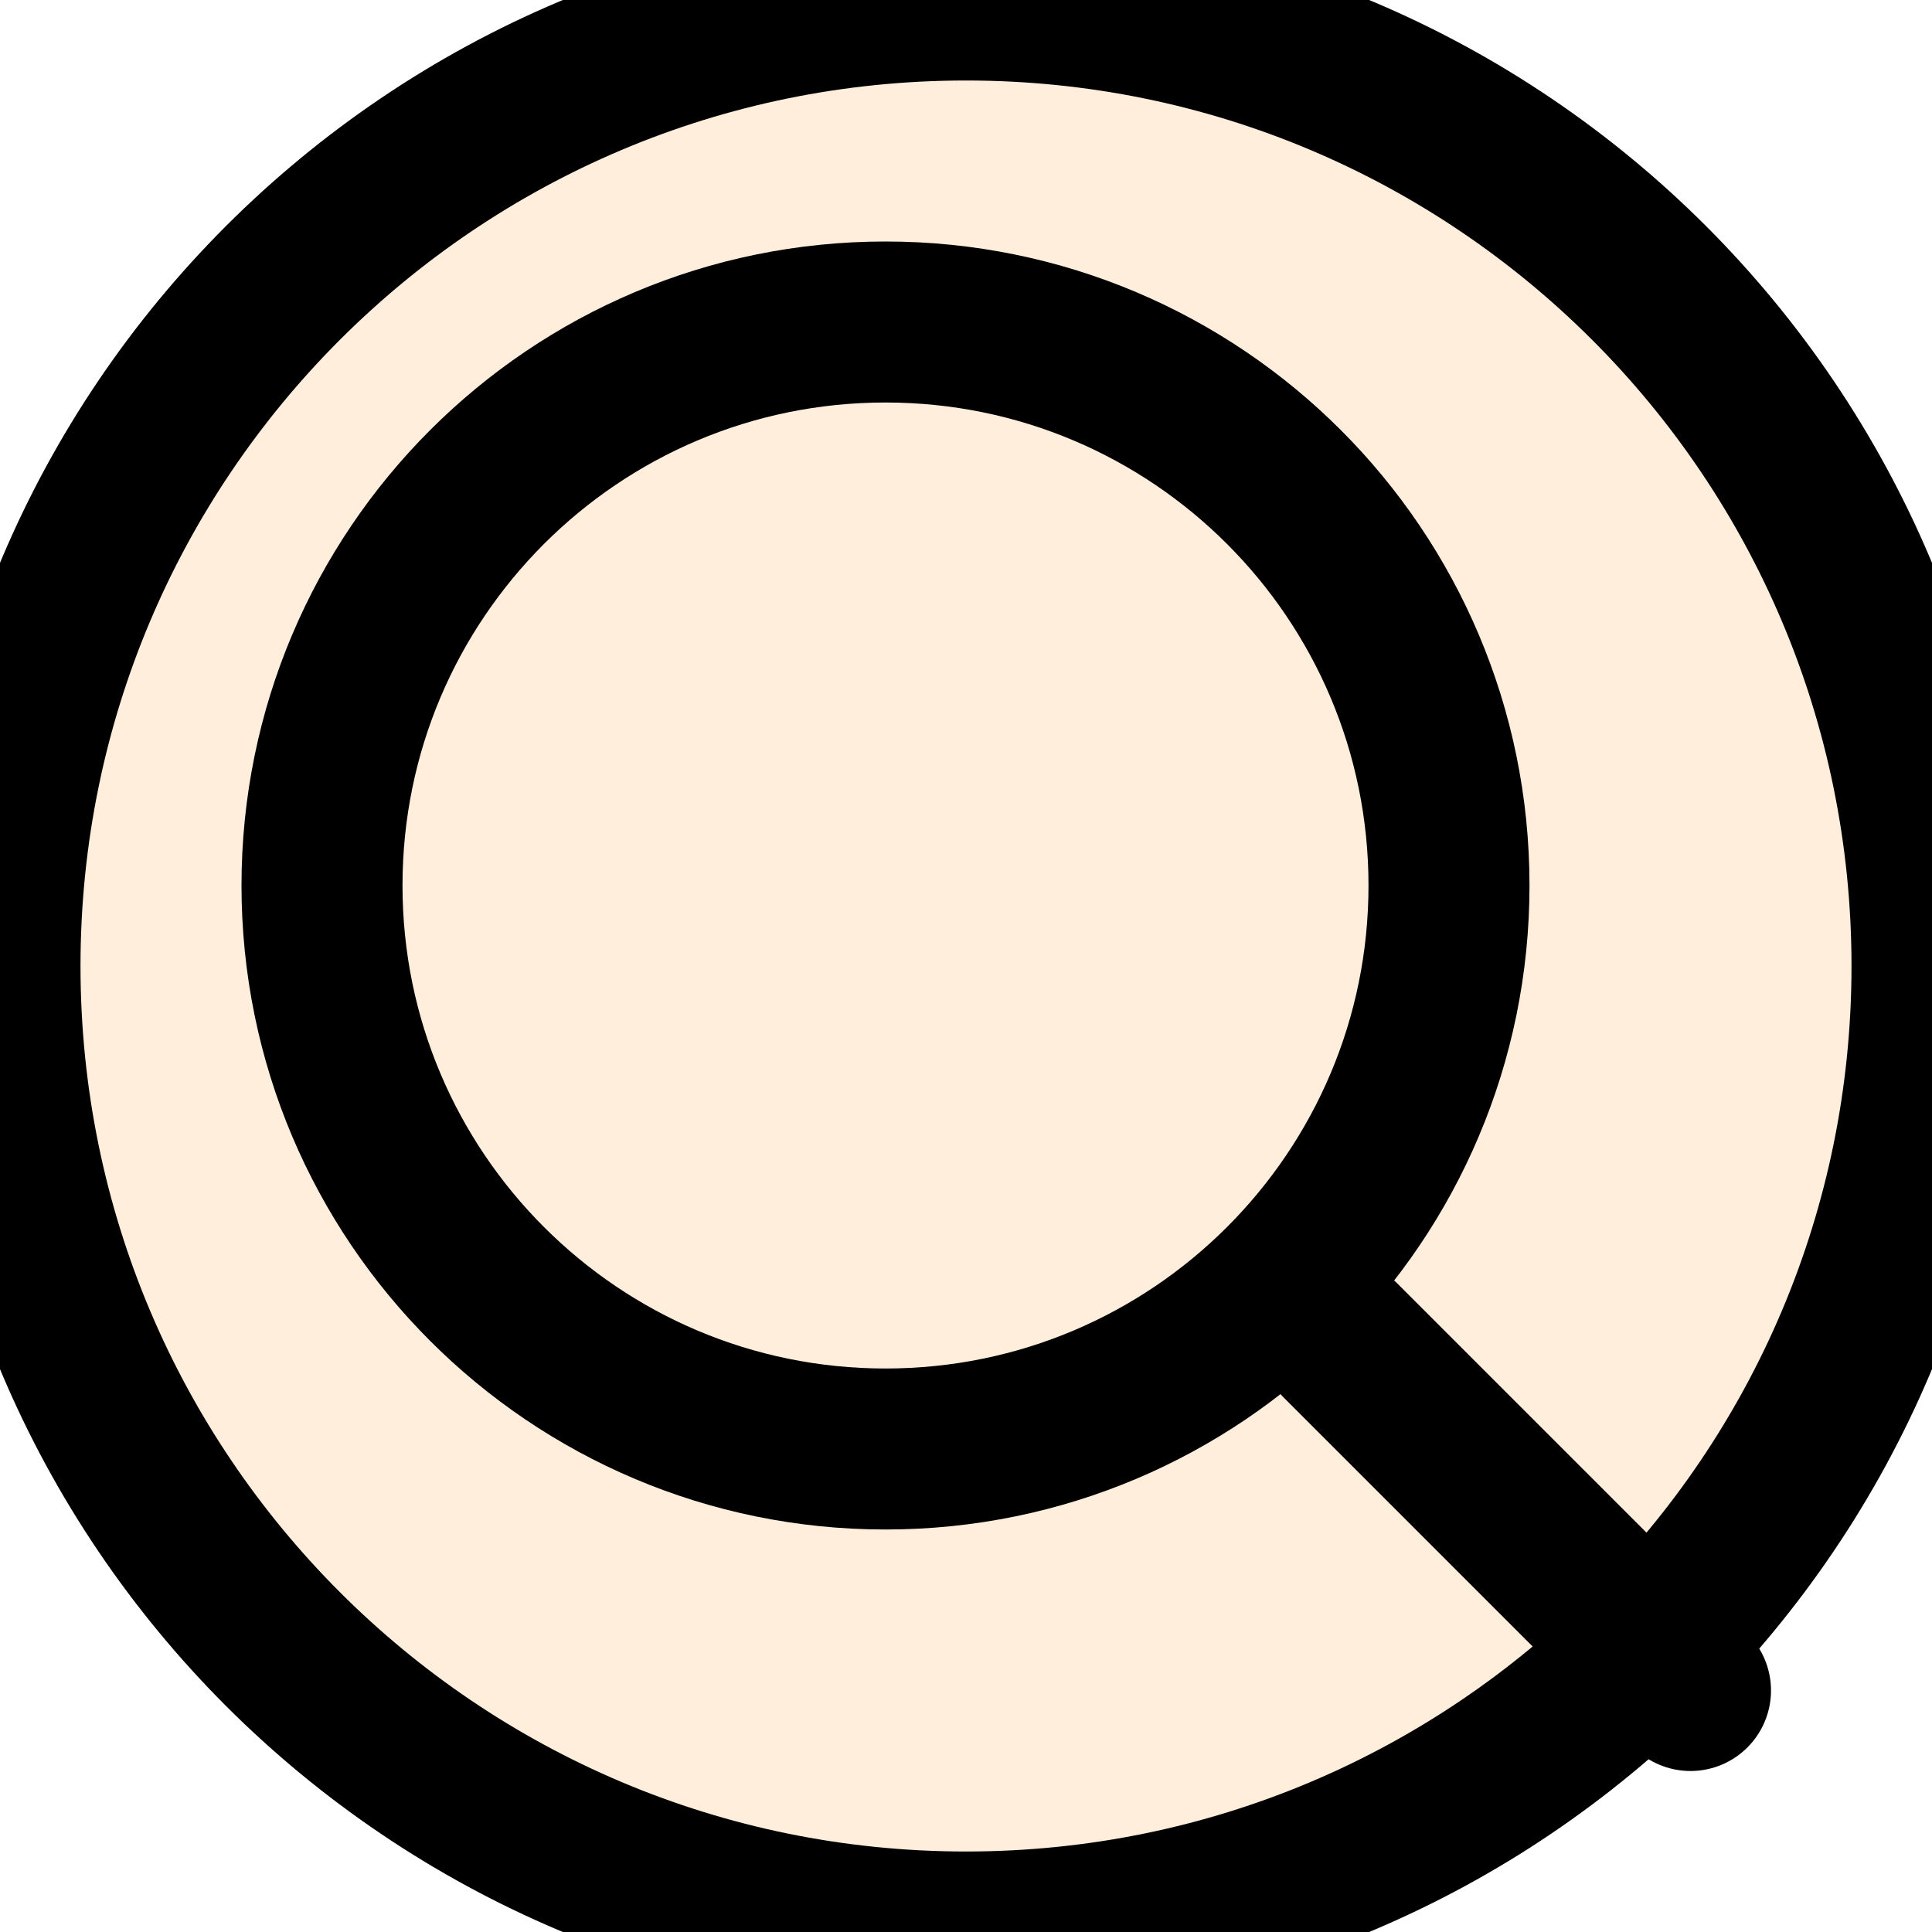
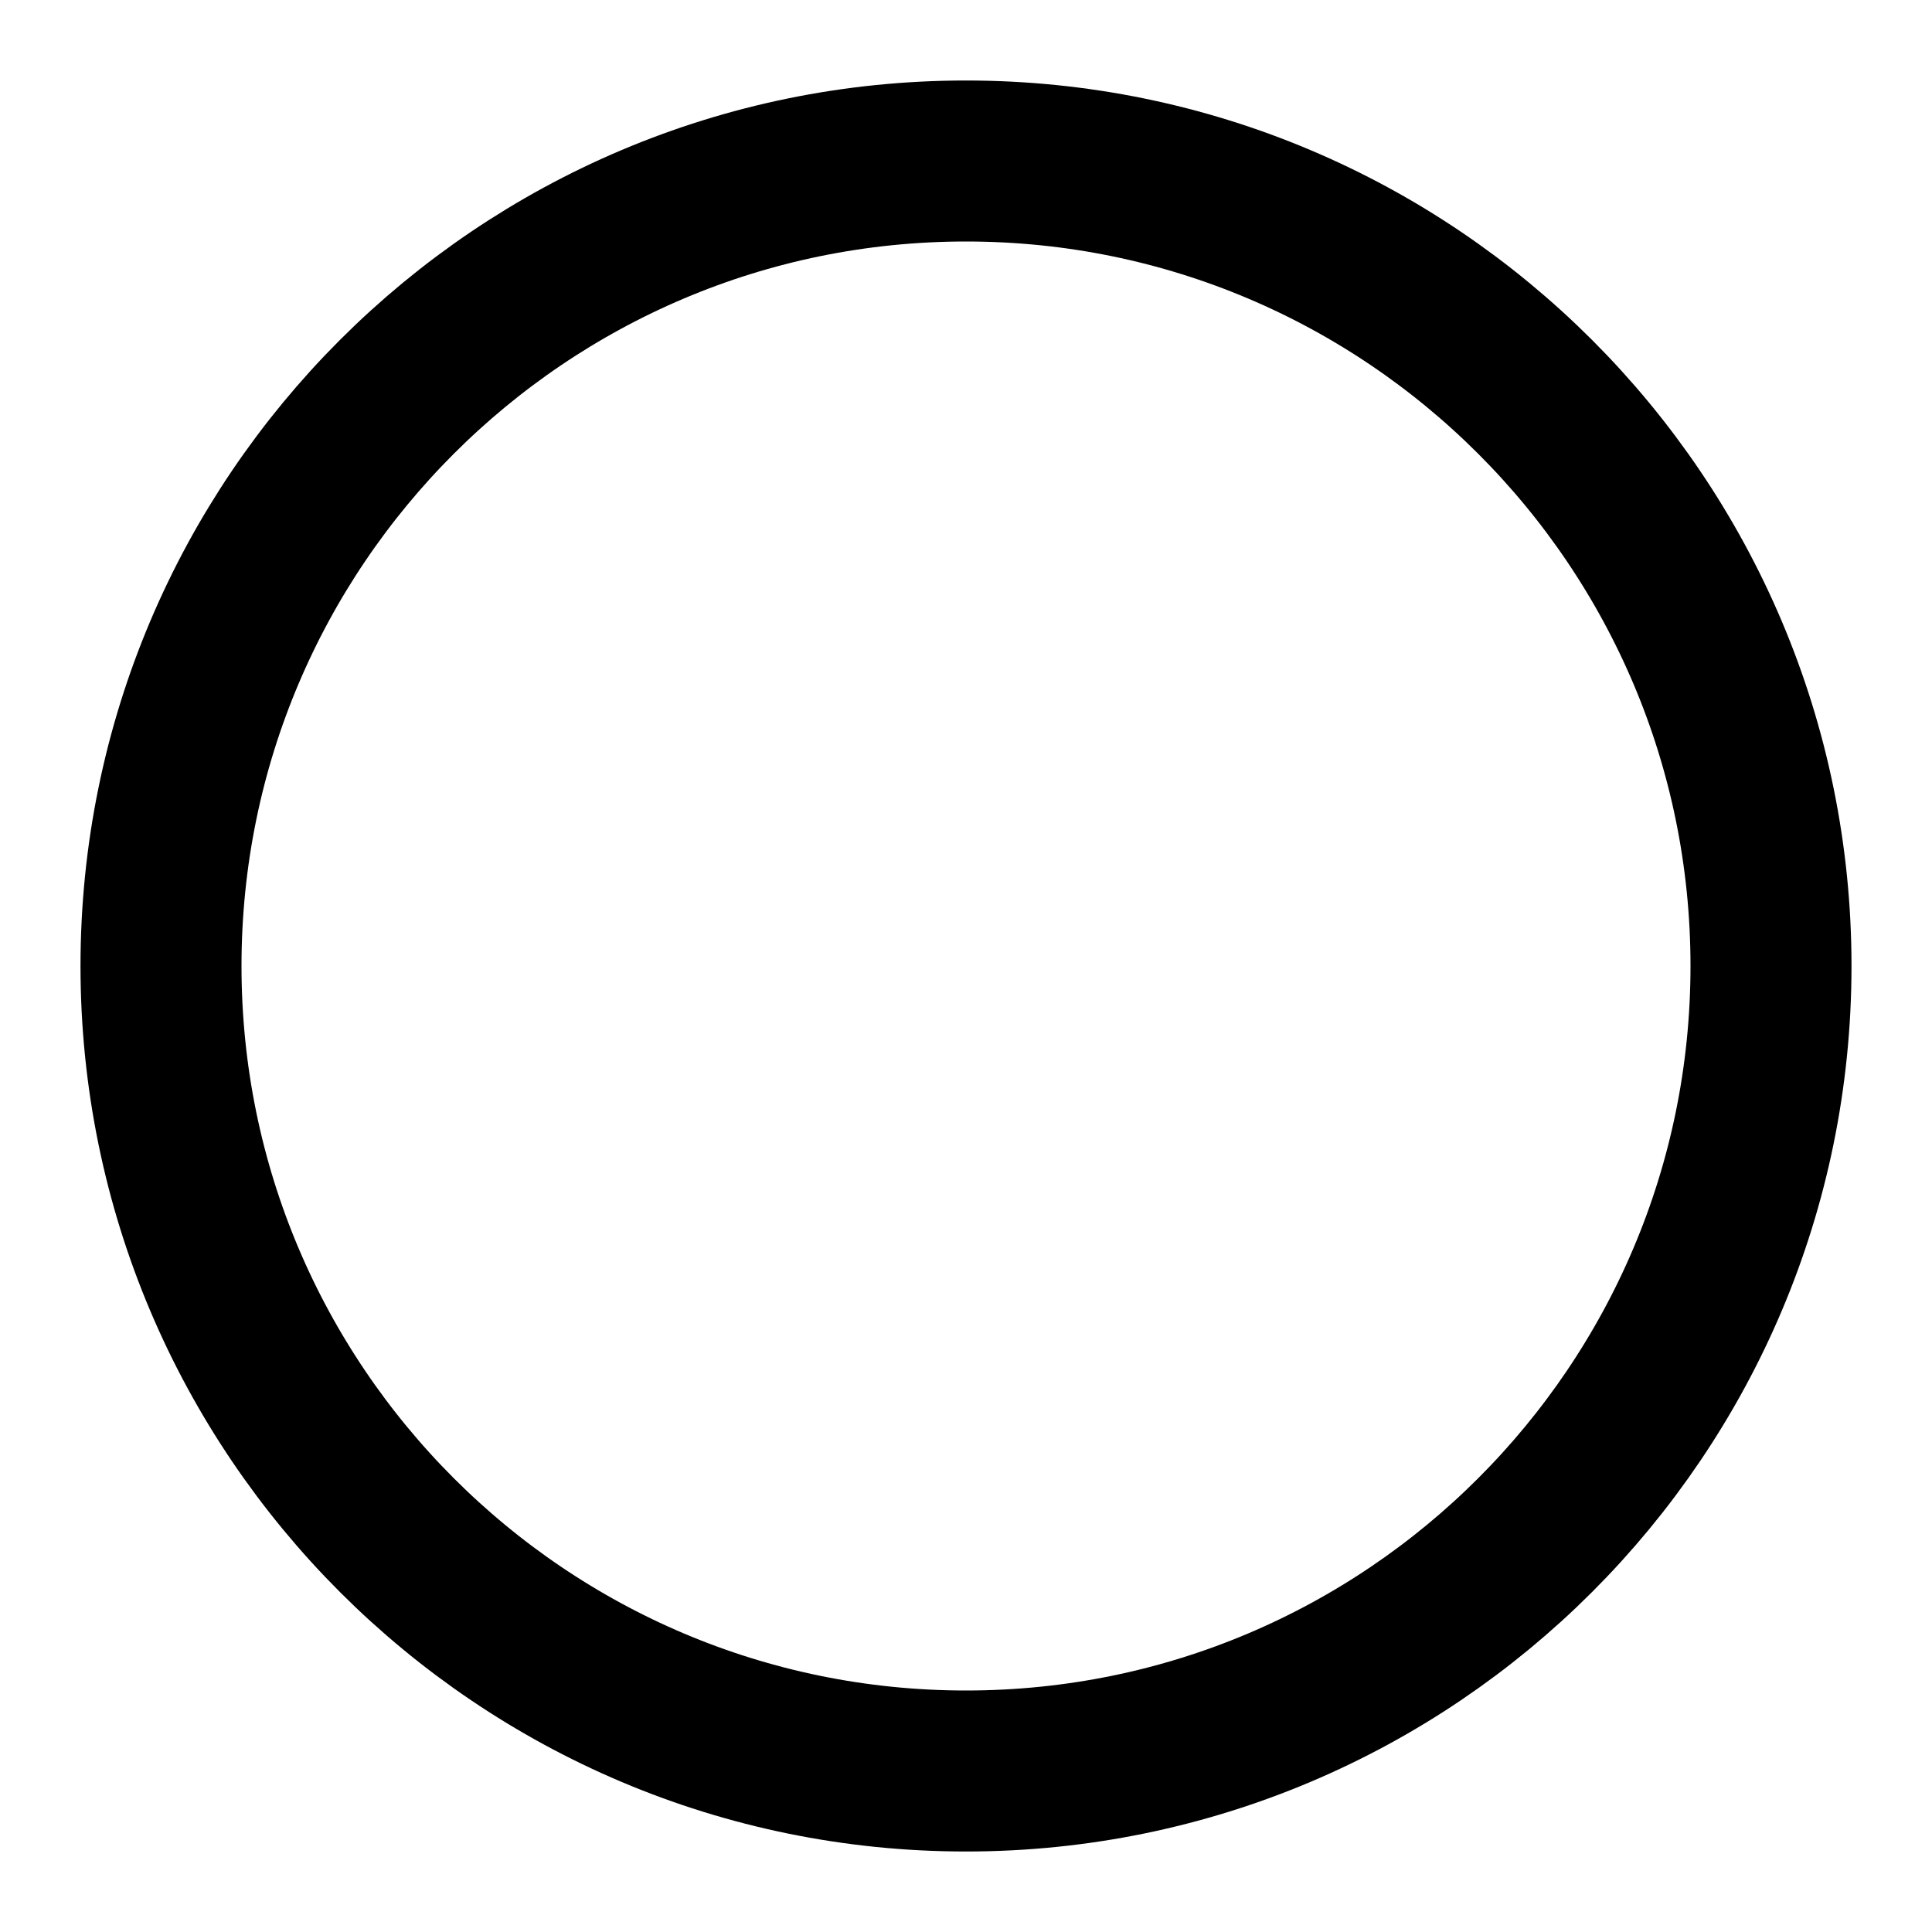
- <svg viewBox="0 0 24 24" fill="none" stroke="currentColor" stroke-width="2" stroke-linecap="round" stroke-linejoin="round">
-   <circle cx="12" cy="12" r="12" fill="#feeedb" />
-   <circle cx="11" cy="11" r="7" />
-   <line x1="21" y1="21" x2="16.65" y2="16.65" />
+ <svg xmlns="http://www.w3.org/2000/svg" viewBox="0 0 24 24" fill="none" stroke="currentColor" stroke-width="2" stroke-linecap="round" stroke-linejoin="round" aria-hidden="true" focusable="false" role="img">
+   <path d="M12 2C6.48 2 2 6.48 2 12s4.48 10 10 10 10-4.48 10-10S17.52 2 12 2z" />
</svg>
